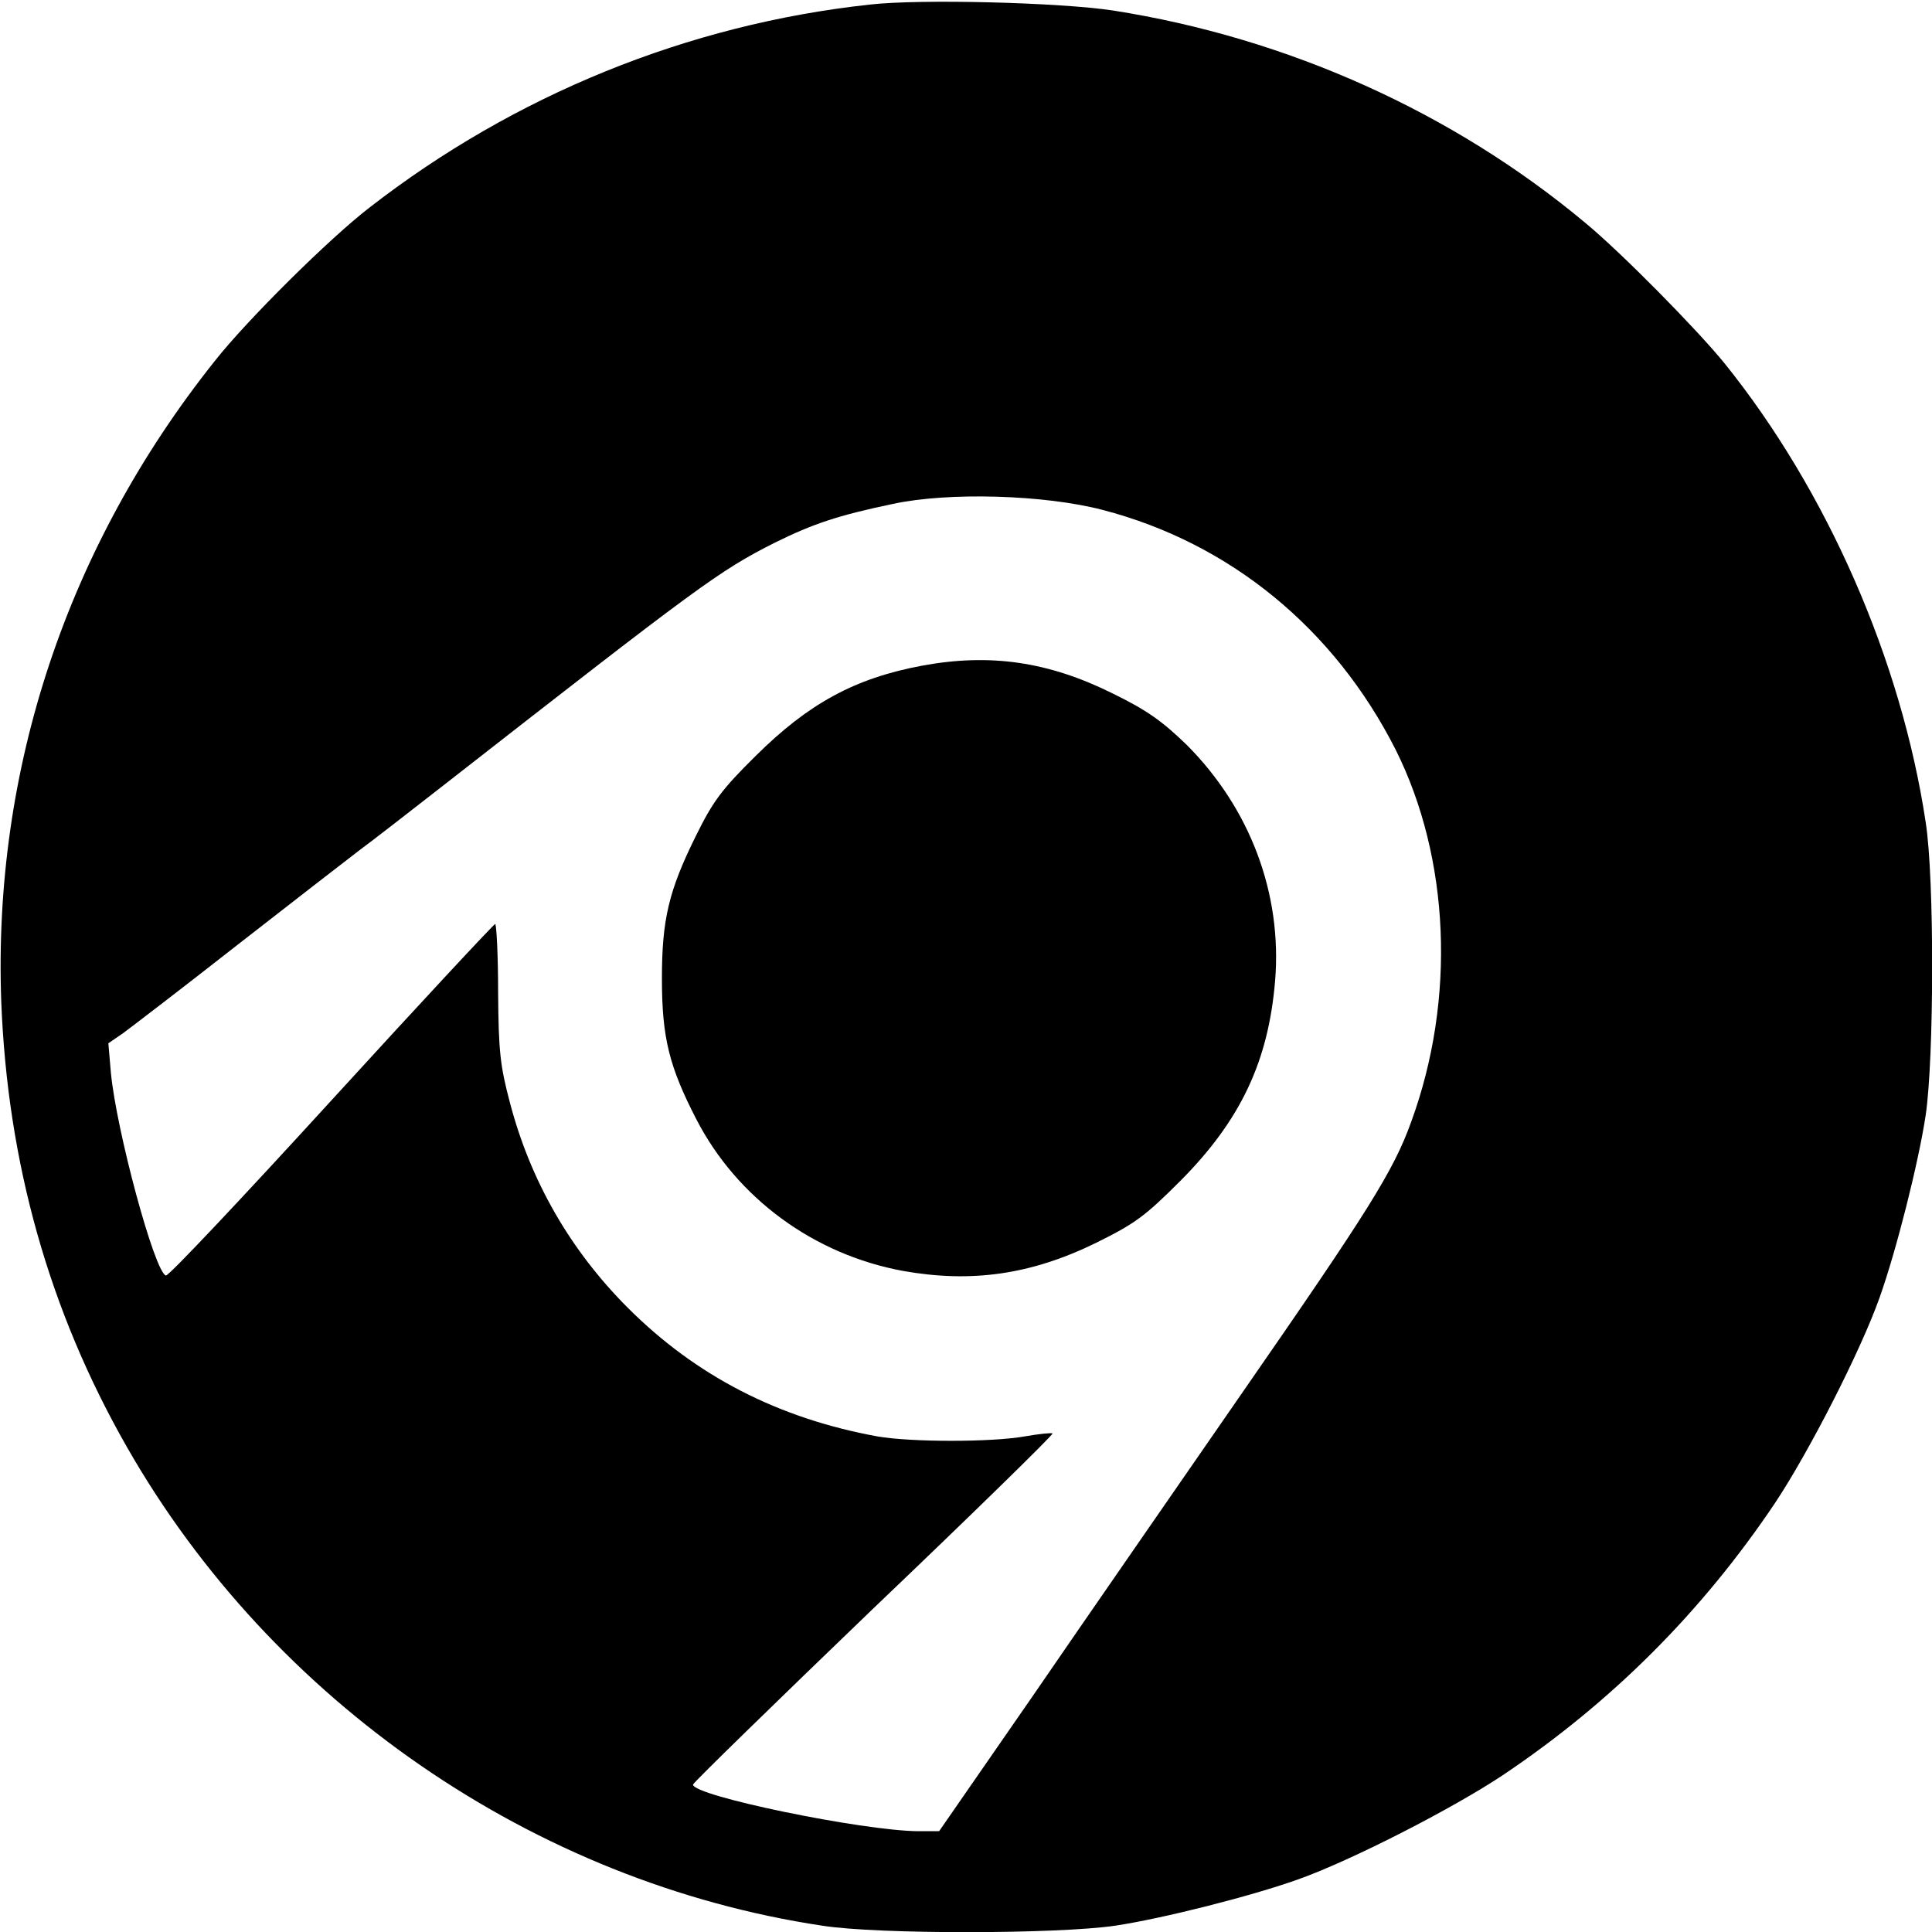
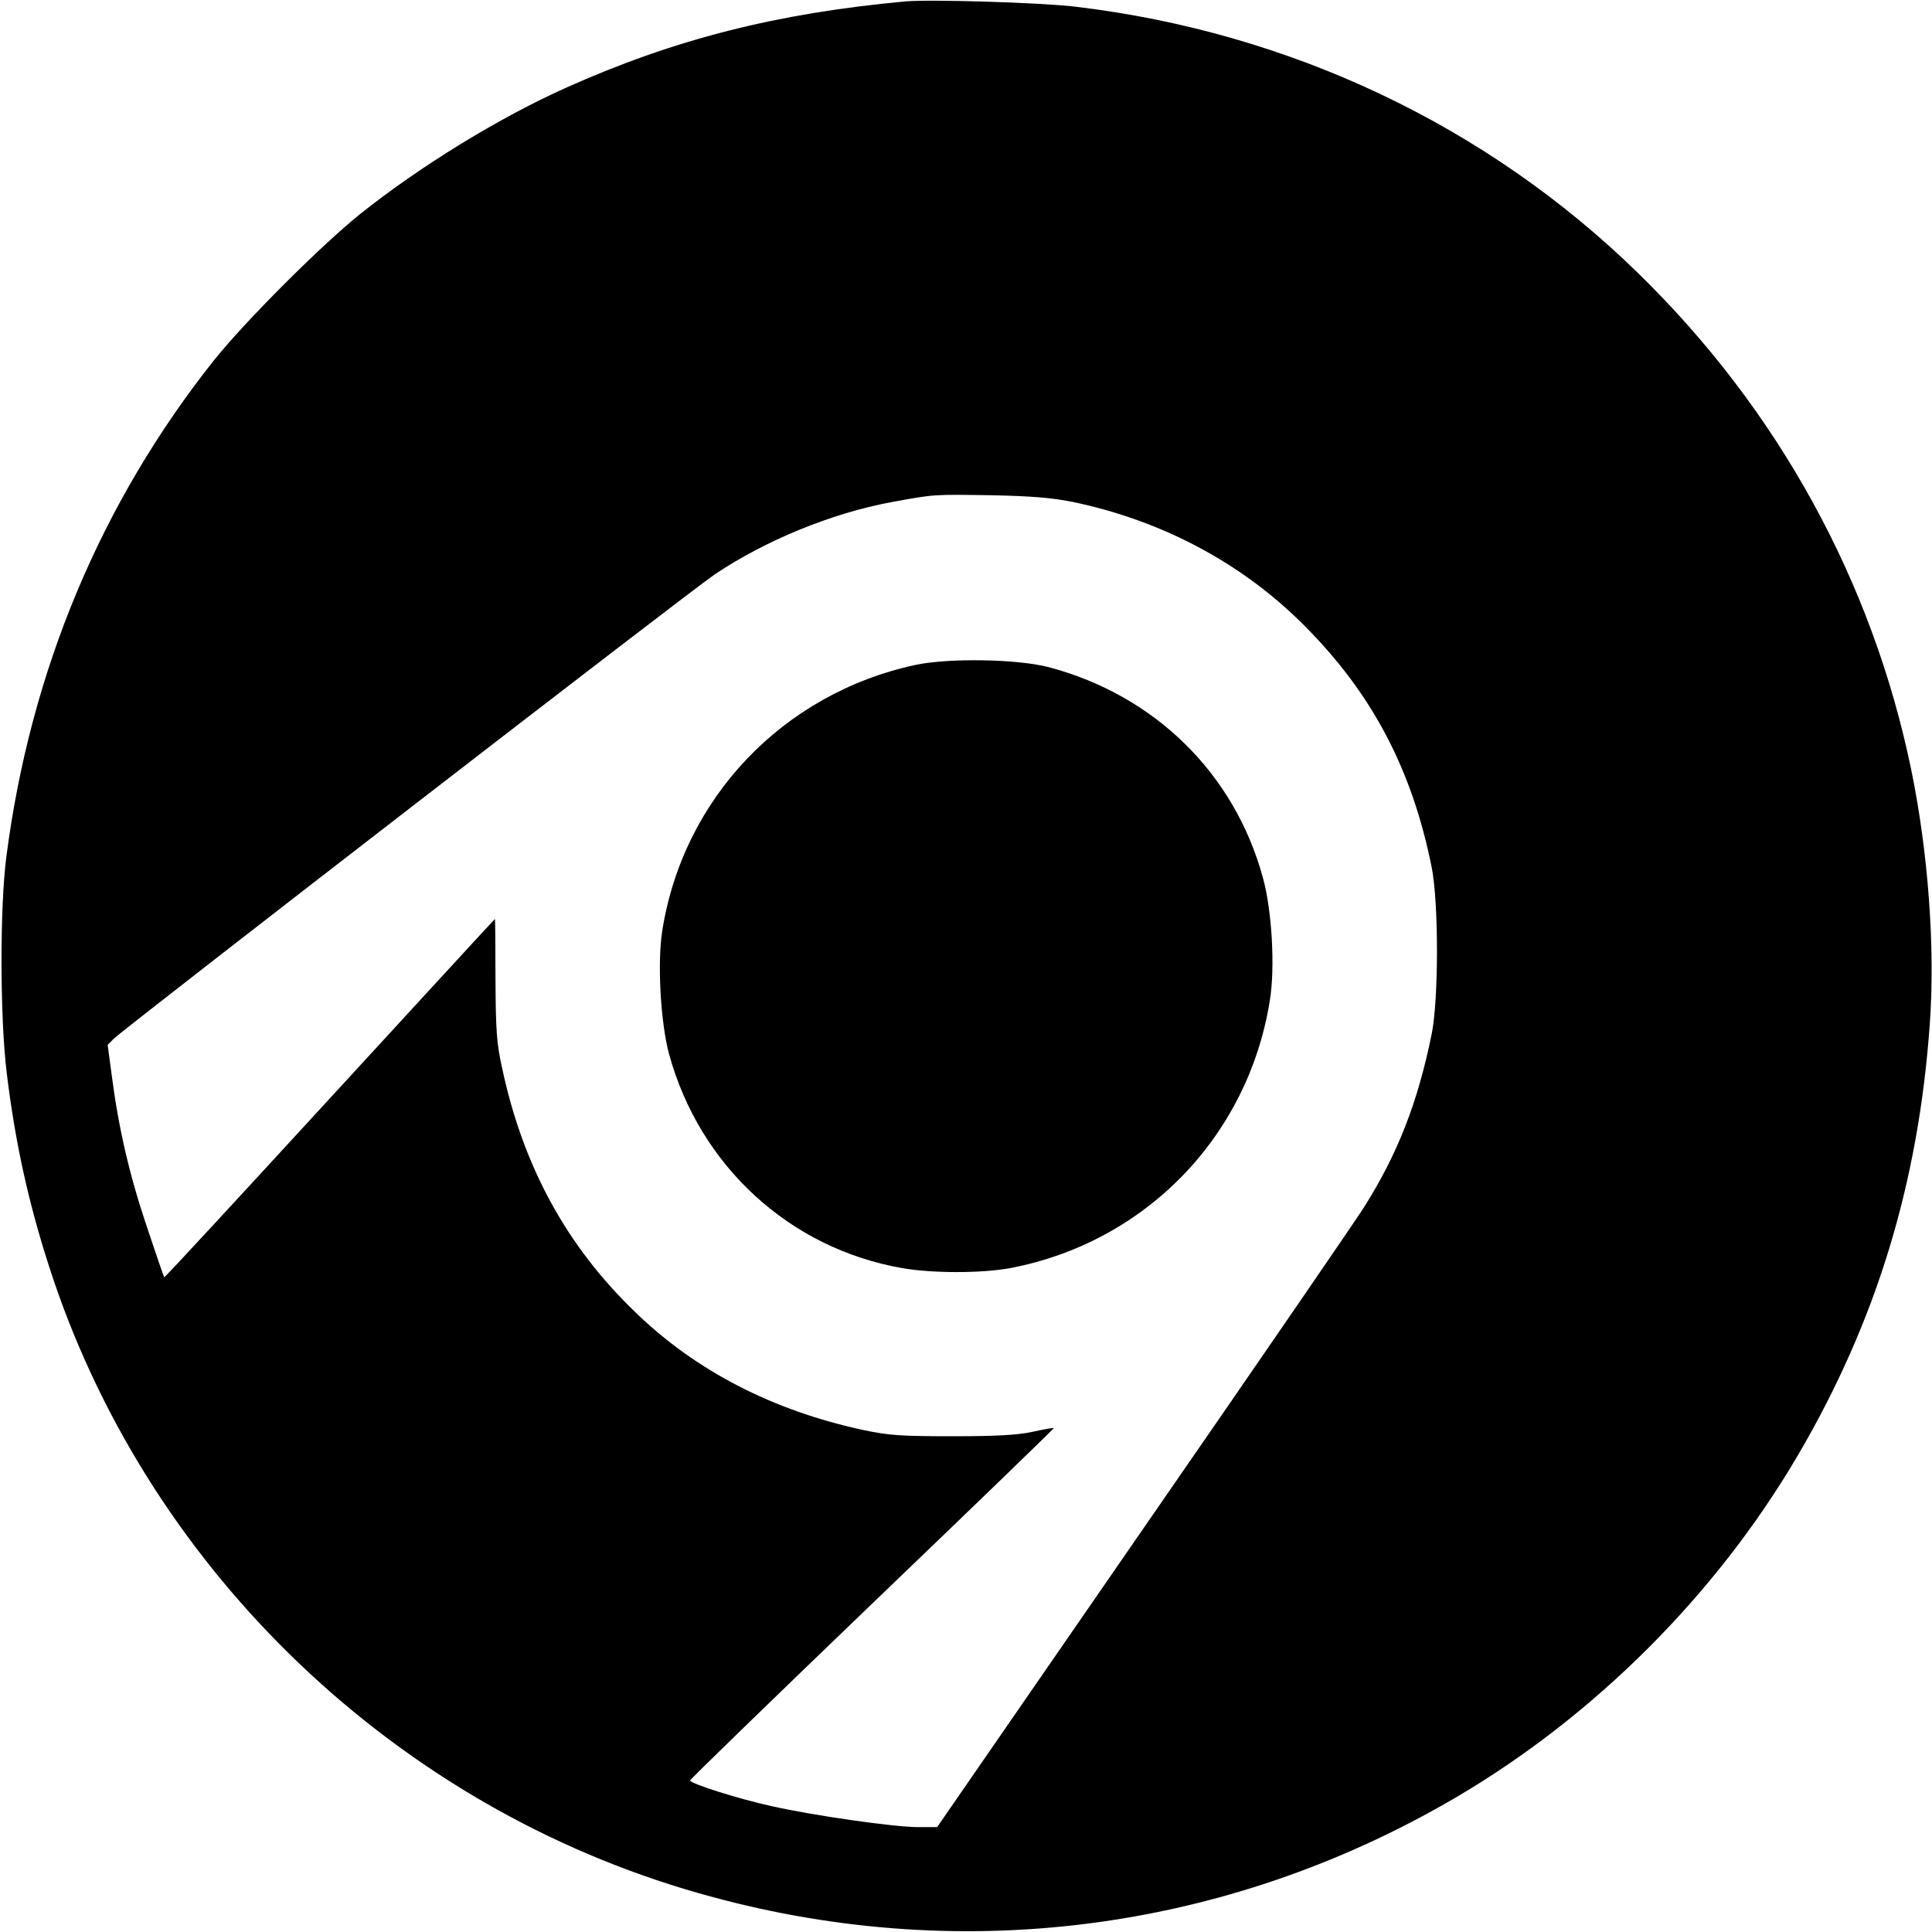
- <svg xmlns="http://www.w3.org/2000/svg" version="1.0" width="460pt" height="460pt" viewBox="0 0 460 460" preserveAspectRatio="xMidYMid meet">
-   <g transform="translate(0,460) scale(0.1,-0.1)" fill="#000000" stroke="none">
-     <path d="M2070 4589 c-432 -47 -845 -215 -1190 -483 -95 -73 -292 -268 -369 -366 -352 -442 -528 -973 -508 -1525 15 -384 114 -736 299 -1060 347 -608 970 -1037 1656 -1140 134 -21 561 -20 697 0 113 17 323 70 435 110 127 45 369 169 489 249 259 174 473 388 647 647 80 120 204 362 249 489 40 112 93 322 110 435 20 136 21 563 0 697 -58 386 -235 790 -479 1093 -65 80 -244 262 -331 334 -316 264 -710 441 -1125 506 -125 19 -459 28 -580 14z m555 -1203 c304 -79 552 -283 698 -571 129 -258 144 -594 37 -886 -42 -117 -102 -212 -405 -649 -150 -217 -374 -540 -496 -718 l-223 -322 -50 0 c-132 1 -536 84 -536 111 0 4 194 193 430 420 237 226 429 414 426 416 -2 2 -32 -1 -66 -7 -79 -14 -271 -14 -351 0 -236 43 -432 144 -594 306 -137 137 -232 302 -281 489 -23 87 -27 121 -28 262 0 90 -4 163 -7 163 -3 0 -179 -189 -390 -420 -211 -231 -388 -419 -394 -417 -27 8 -118 346 -131 483 l-6 70 35 24 c19 14 142 108 272 210 131 102 261 203 290 225 30 22 120 92 202 156 607 474 655 510 788 577 91 45 151 65 280 92 133 29 362 22 500 -14z" />
-     <path d="M2195 3015 c-160 -30 -270 -90 -396 -215 -82 -81 -102 -109 -142 -190 -65 -131 -81 -200 -81 -340 0 -140 17 -209 82 -335 97 -188 280 -322 492 -361 163 -29 305 -9 460 67 93 46 116 63 201 148 143 144 209 284 225 476 17 208 -60 411 -211 562 -58 56 -94 82 -176 122 -153 76 -292 96 -454 66z" />
+ <svg xmlns="http://www.w3.org/2000/svg" version="1.0" width="16pt" height="16pt" viewBox="0 0 16 16" preserveAspectRatio="xMidYMid meet">
+   <g transform="translate(0,16) scale(0.002286,-0.002286)" fill="#000000" stroke="none">
+     <path d="M3280 6994 c-467 -43 -837 -137 -1230 -313 -241 -108 -527 -283 -745 -457 -141 -113 -416 -388 -529 -529 -410 -516 -666 -1126 -753 -1800 -24 -186 -23 -580 1 -780 32 -265 84 -497 169 -750 361 -1069 1248 -1914 2337 -2224 932 -267 1905 -144 2740 344 506 296 949 739 1245 1245 282 482 435 982 476 1558 20 274 -5 620 -67 922 -141 684 -483 1306 -991 1801 -547 534 -1262 872 -2038 964 -127 15 -525 27 -615 19z m605 -1813 c323 -67 613 -221 836 -444 249 -248 395 -525 466 -882 25 -128 25 -473 0 -600 -50 -247 -122 -433 -244 -627 -26 -42 -385 -565 -798 -1162 l-750 -1086 -70 0 c-85 0 -380 42 -530 76 -123 27 -295 82 -295 93 0 4 297 292 660 641 363 348 659 634 658 636 -2 1 -37 -5 -78 -14 -55 -12 -132 -16 -290 -16 -186 0 -229 3 -320 22 -328 70 -608 214 -827 426 -250 240 -408 529 -484 886 -20 90 -23 136 -24 323 0 119 -1 217 -2 217 -1 0 -270 -293 -599 -651 -328 -357 -597 -649 -599 -647 -2 2 -30 84 -63 183 -63 187 -102 355 -127 547 l-15 112 22 22 c50 47 2089 1623 2177 1682 183 123 424 222 640 262 158 29 151 28 361 25 147 -3 219 -9 295 -24z" />
+     <path d="M3315 4590 c-480 -104 -841 -484 -916 -964 -18 -115 -6 -332 25 -446 111 -405 437 -704 845 -775 109 -19 287 -19 390 0 490 93 862 476 941 968 20 119 8 329 -25 447 -103 377 -391 660 -775 762 -114 30 -365 34 -485 8z" />
  </g>
</svg>
